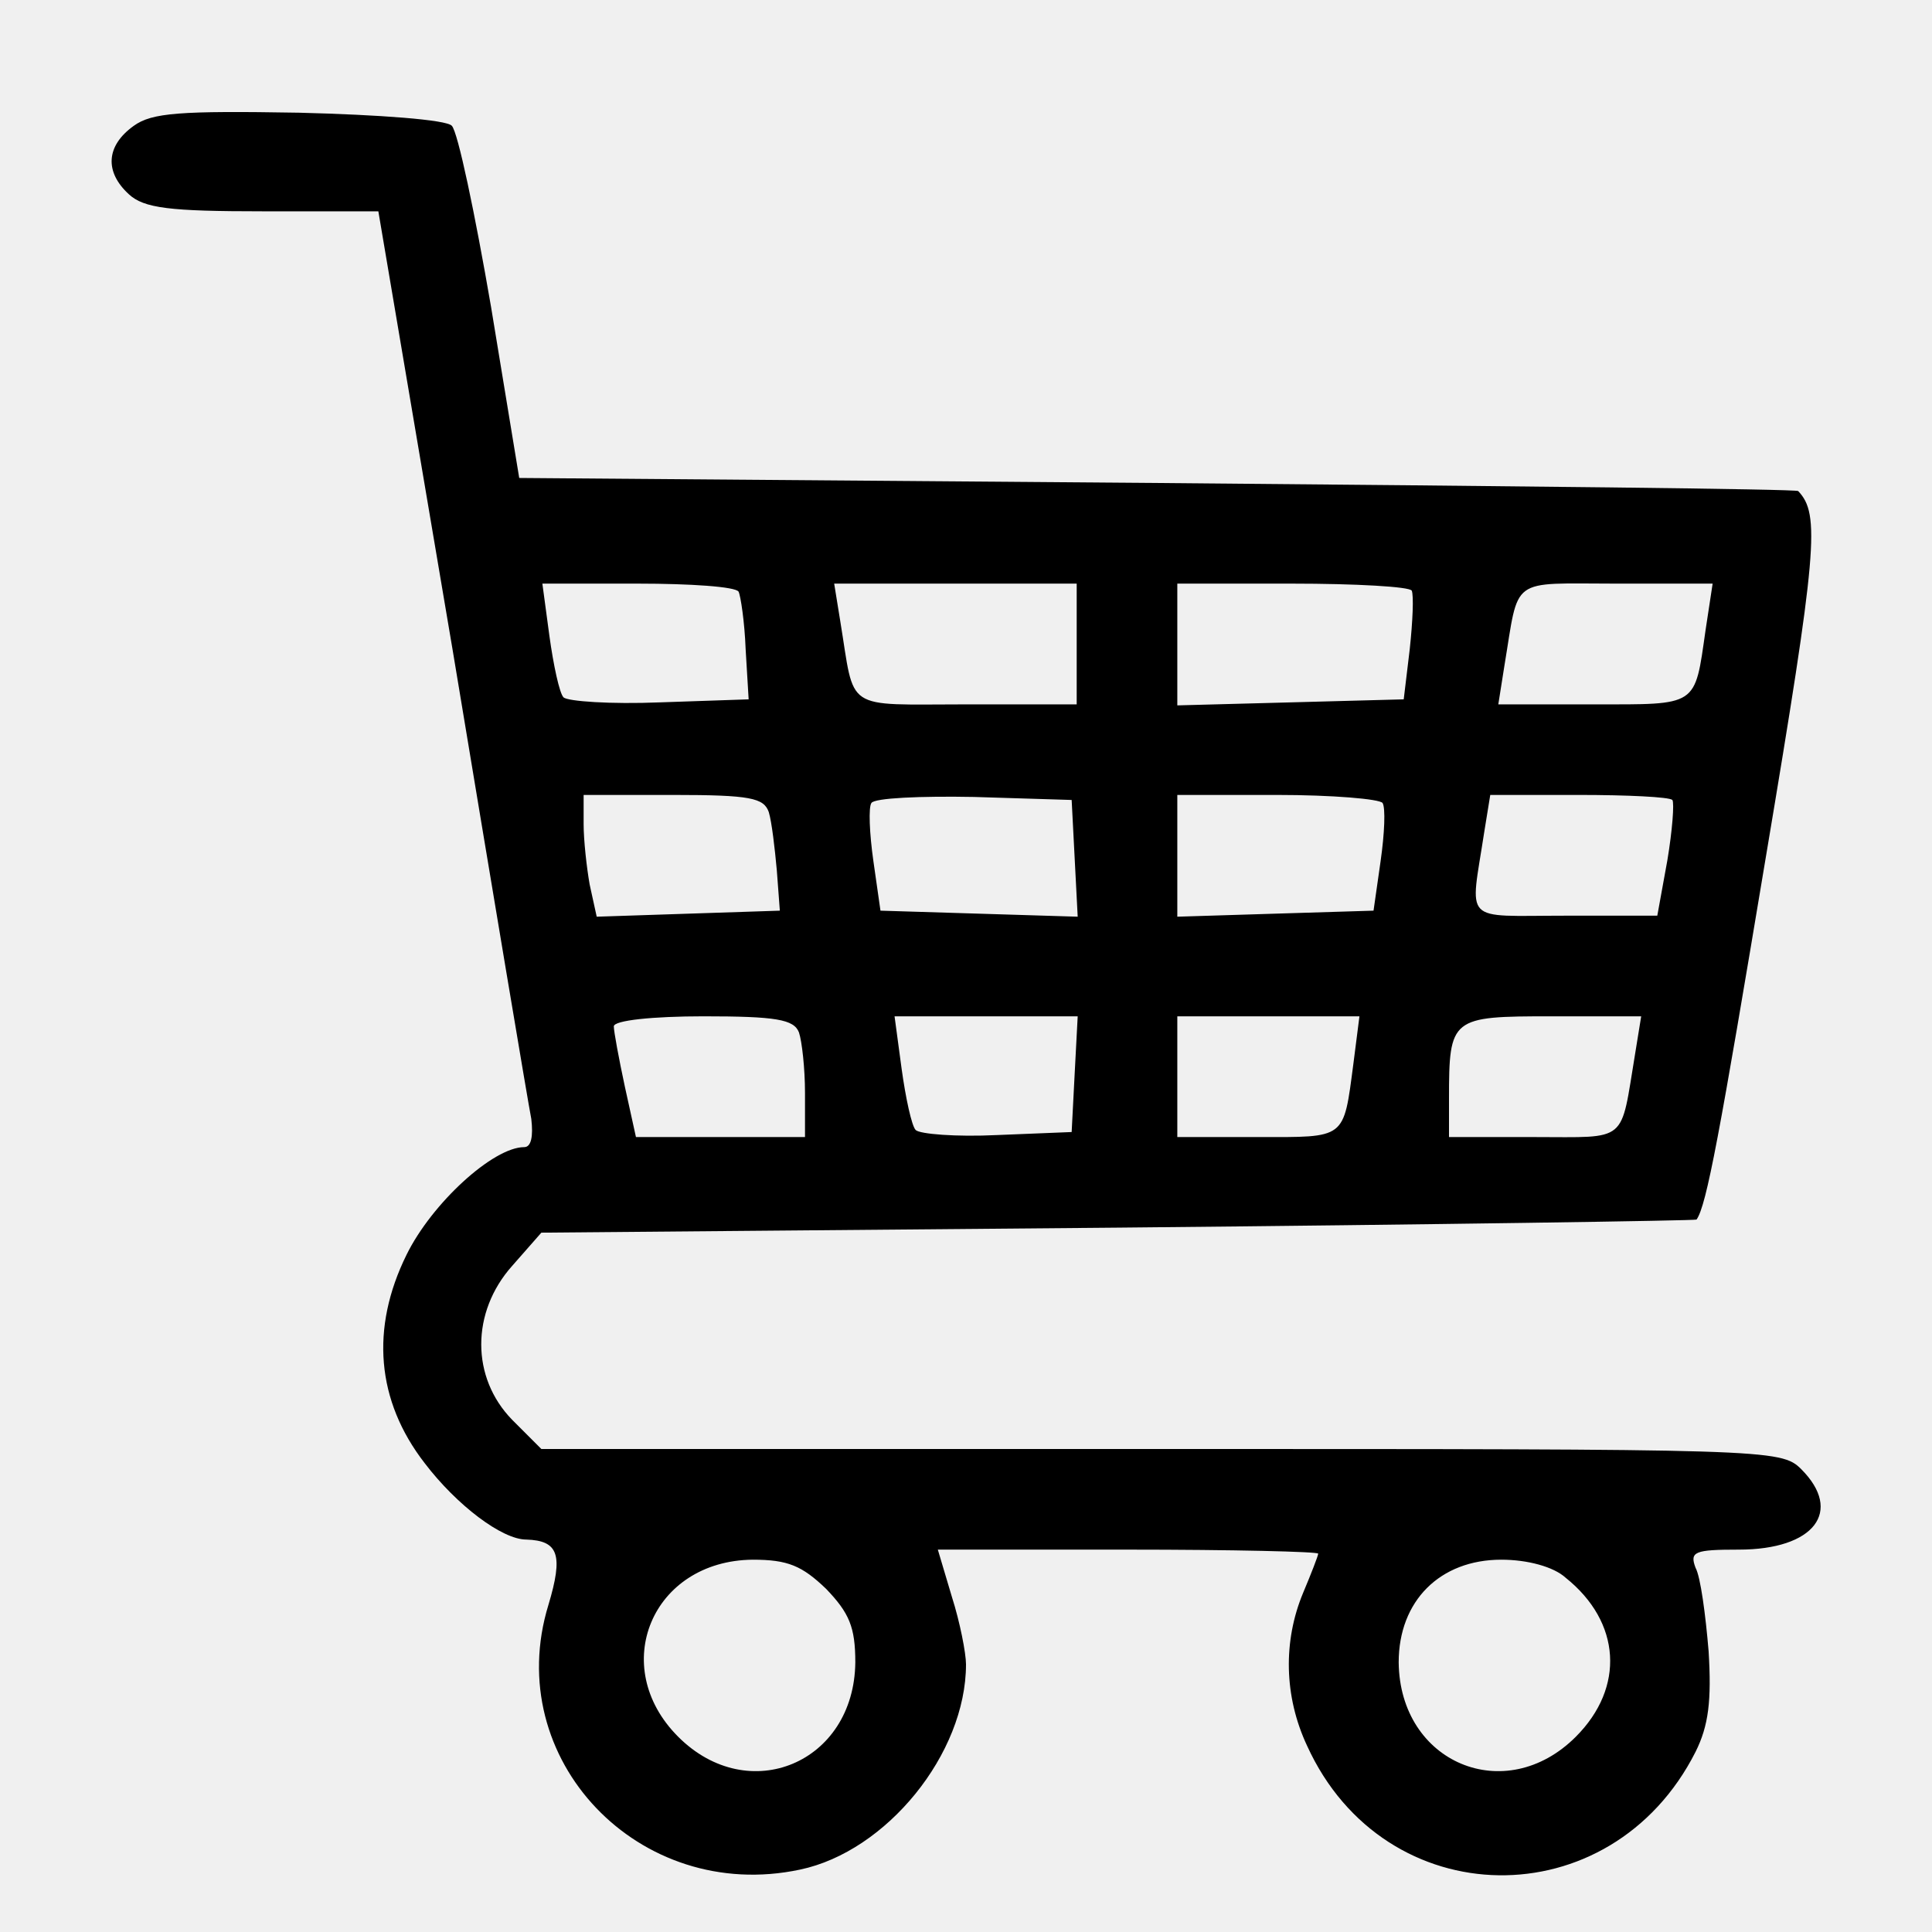
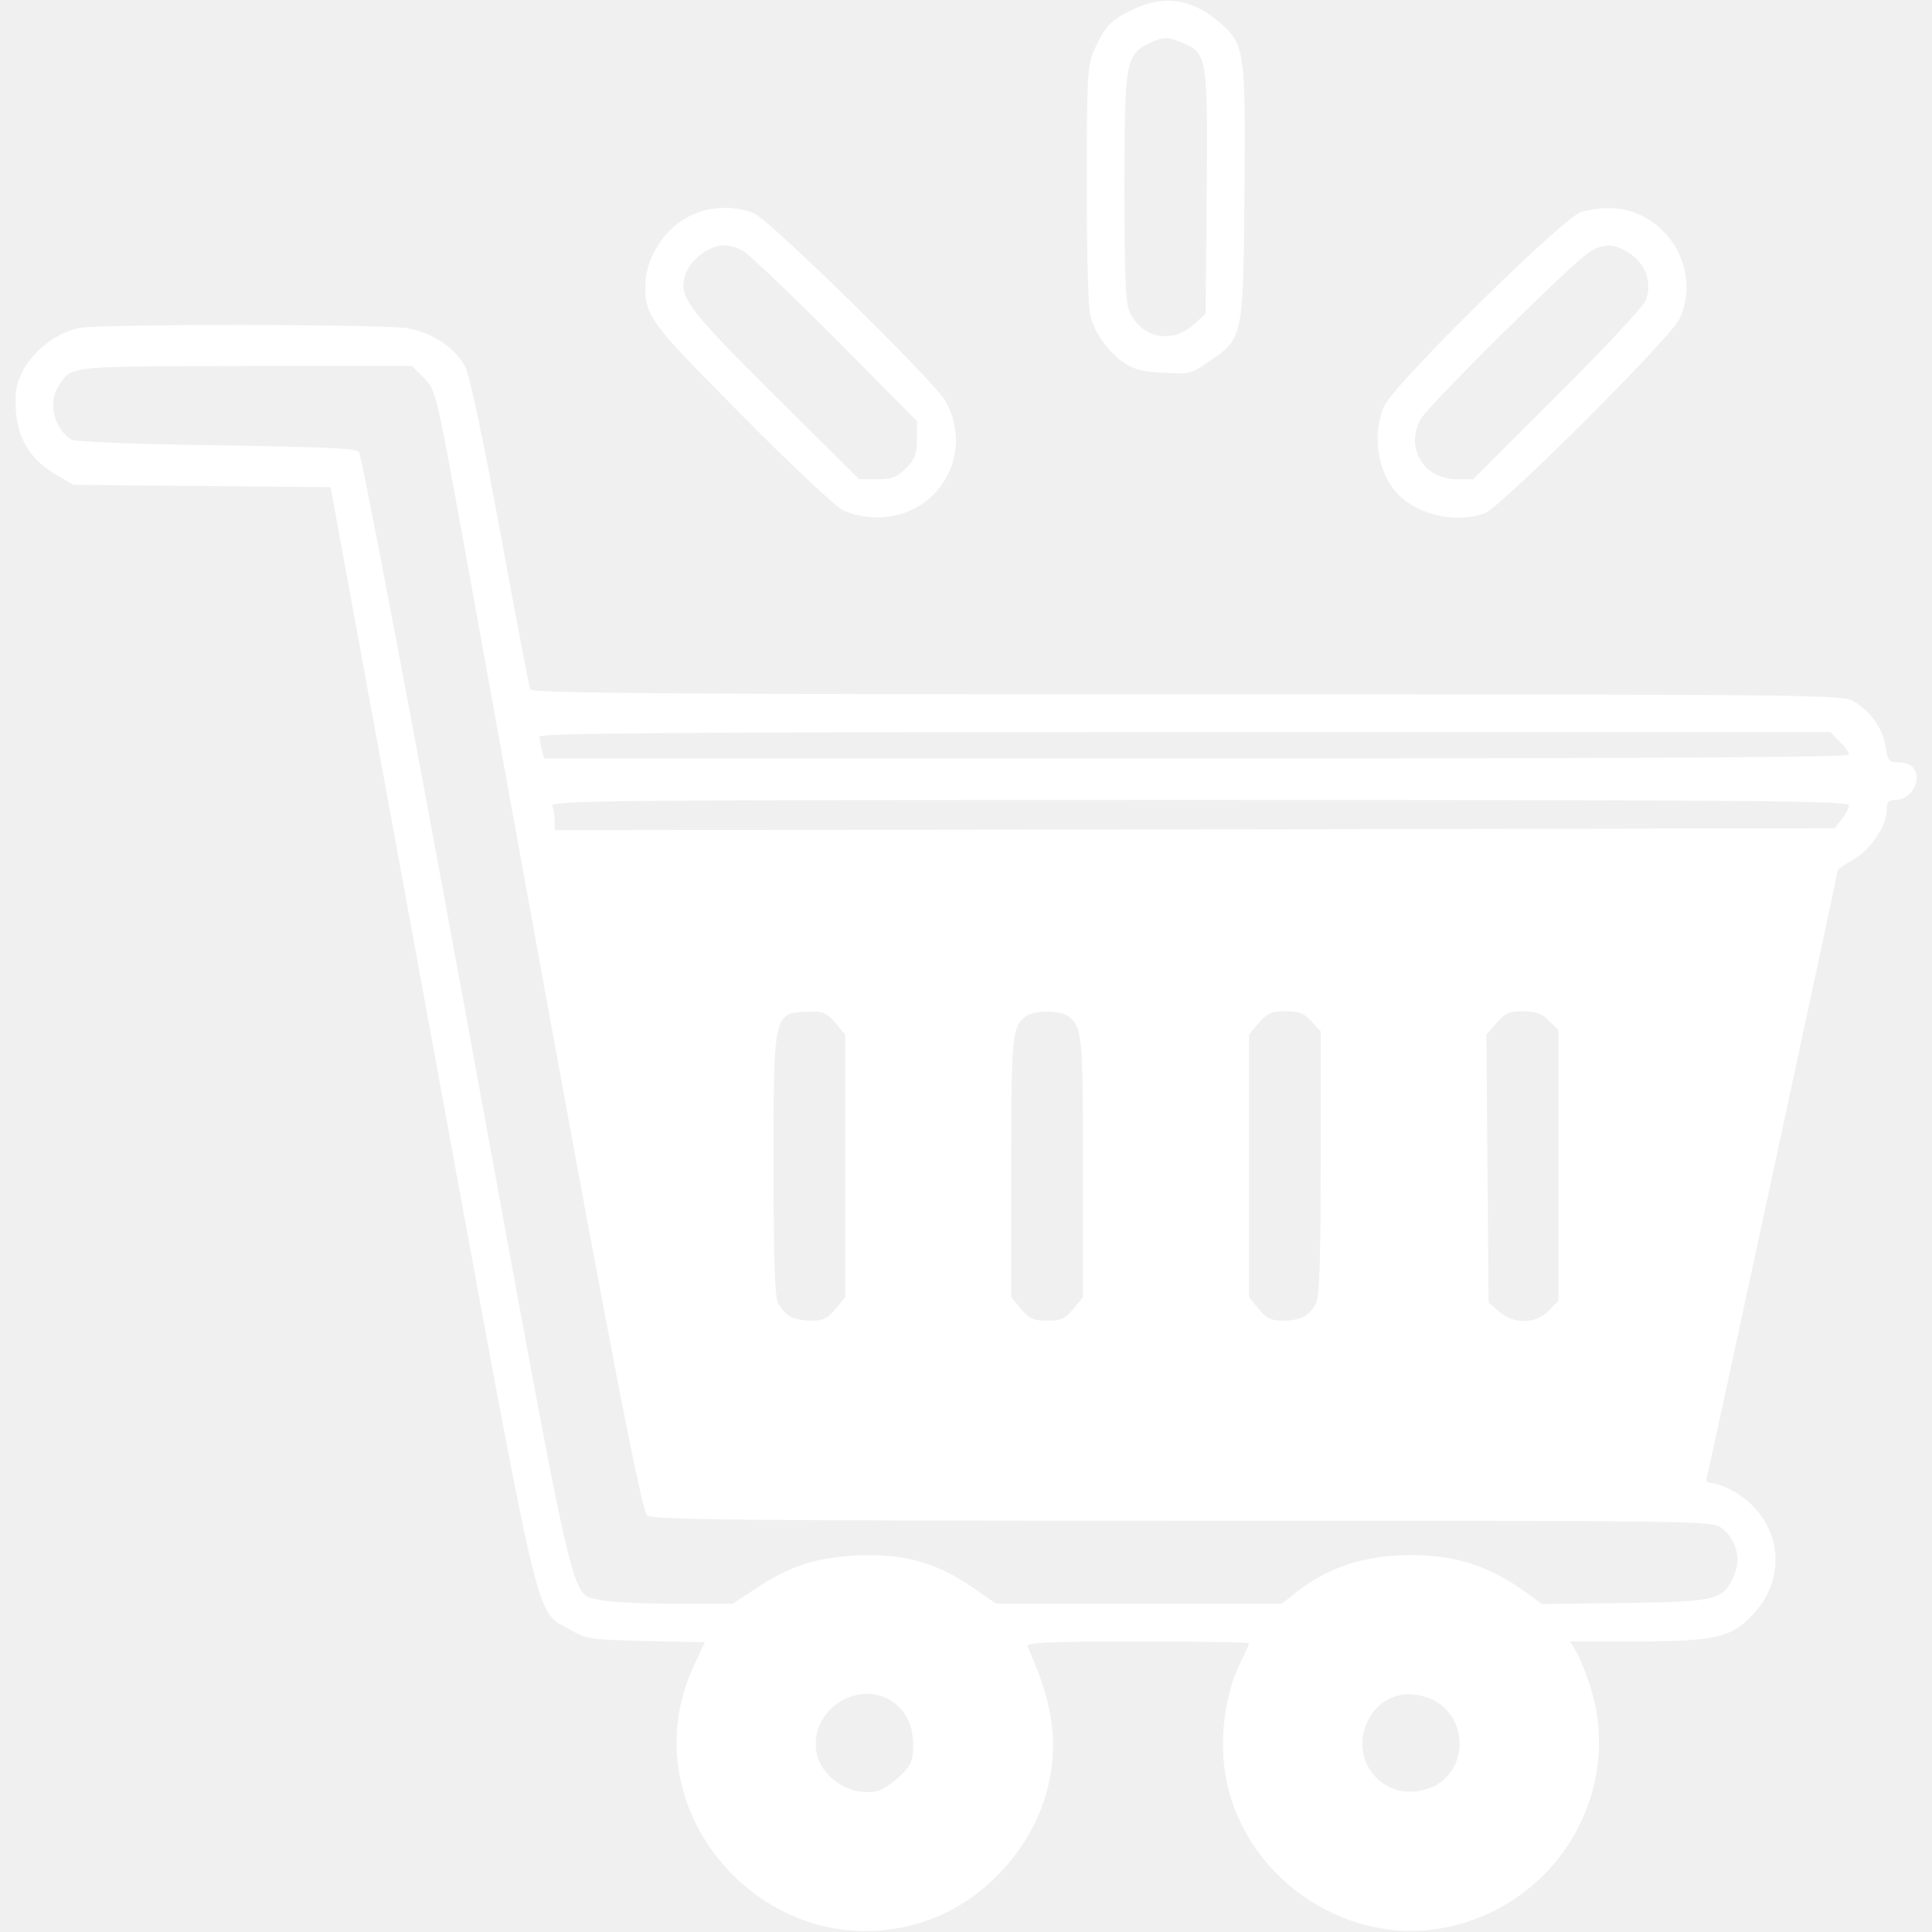
- <svg xmlns="http://www.w3.org/2000/svg" version="1.0" width="192pt" height="192pt" viewBox="0 0 192 192" preserveAspectRatio="xMidYMid meet">
-   <g transform="translate(0,192) scale(0.1,-0.1)" fill="#000000" stroke="none">
-     <path d="M133 1795 c-28 -20 -29 -46 -5 -68 15 -14 41 -17 133 -17 l115 0 74 -437 c40 -241 75 -450 78 -465 2 -17 0 -28 -7 -28 -31 0 -92 -56 -117 -107 -36 -73 -30 -145 18 -207 32 -42 77 -76 101 -76 32 -1 37 -15 22 -65 -47 -153 90 -297 250 -263 86 18 165 115 165 204 0 11 -6 42 -14 67 l-14 47 189 0 c104 0 189 -2 189 -4 0 -2 -7 -20 -15 -39 -20 -48 -19 -103 4 -152 77 -169 302 -172 386 -6 13 26 16 51 13 100 -3 36 -8 74 -13 83 -6 16 -1 18 43 18 75 0 104 38 62 80 -20 20 -33 20 -636 20 l-616 0 -29 29 c-41 42 -41 107 0 153 l29 33 574 5 c315 3 574 7 574 8 10 14 23 85 69 361 51 304 54 340 32 363 -1 2 -287 5 -636 8 l-635 5 -28 170 c-16 93 -33 174 -39 180 -5 6 -72 11 -152 13 -118 2 -146 0 -164 -13z m601 -463 c2 -4 6 -30 7 -57 l3 -50 -88 -3 c-49 -2 -92 1 -96 5 -4 4 -10 32 -14 61 l-7 52 95 0 c52 0 97 -3 100 -8z m336 -52 l0 -60 -110 0 c-123 0 -110 -8 -125 83 l-6 37 121 0 120 0 0 -60z m333 53 c2 -5 1 -30 -2 -58 l-6 -50 -112 -3 -113 -3 0 61 0 60 114 0 c63 0 117 -3 119 -7z m292 -39 c-11 -77 -7 -74 -112 -74 l-94 0 6 38 c15 90 4 82 111 82 l96 0 -7 -46z m-931 -181 c3 -10 6 -36 8 -58 l3 -40 -91 -3 -91 -3 -7 32 c-3 17 -6 44 -6 60 l0 29 89 0 c77 0 90 -3 95 -17z m304 -46 l3 -58 -98 3 -98 3 -7 49 c-4 28 -5 54 -2 58 3 5 49 7 102 6 l97 -3 3 -58z m306 55 c3 -5 2 -30 -2 -58 l-7 -49 -98 -3 -97 -3 0 61 0 60 99 0 c55 0 102 -4 105 -8z m288 3 c2 -3 0 -30 -5 -60 l-10 -55 -92 0 c-103 0 -94 -9 -80 83 l6 37 88 0 c48 0 90 -2 93 -5z m-868 -231 c3 -9 6 -36 6 -60 l0 -44 -84 0 -84 0 -11 50 c-6 28 -11 55 -11 60 0 6 39 10 89 10 72 0 90 -3 95 -16z m274 -41 l-3 -58 -74 -3 c-41 -2 -77 1 -81 5 -4 4 -10 32 -14 61 l-7 52 91 0 91 0 -3 -57z m277 10 c-10 -76 -7 -73 -95 -73 l-80 0 0 60 0 60 91 0 90 0 -6 -47z m280 10 c-15 -90 -6 -83 -100 -83 l-85 0 0 38 c0 81 2 82 102 82 l89 0 -6 -37z m-804 -532 c23 -24 29 -38 29 -73 -1 -100 -106 -144 -176 -74 -70 70 -26 175 74 176 35 0 49 -6 73 -29z m735 11 c55 -44 59 -109 10 -158 -70 -70 -175 -26 -176 74 0 61 41 102 102 102 26 0 52 -7 64 -18z" />
+ <svg xmlns="http://www.w3.org/2000/svg" version="1.0" width="512pt" height="512pt" viewBox="0 0 512 512" preserveAspectRatio="xMidYMid meet">
+   <g transform="translate(0,512) scale(0.1,-0.1)" fill="#ffffff" stroke="none">
+     <path d="M3005 5096 c-59 -27 -77 -46 -104 -106 -19 -42 -21 -65 -21 -360 0 -175 4 -330 10 -349 13 -47 47 -93 88 -122 27 -18 52 -25 106 -27 67 -4 74 -2 120 30 90 61 91 62 94 448 3 379 1 394 -69 453 -70 60 -144 71 -224 33z m130 -90 c64 -27 66 -39 63 -397 l-3 -321 -33 -29 c-56 -50 -133 -36 -167 31 -12 24 -15 83 -15 330 0 335 3 354 63 384 40 19 49 20 92 2z" />
+     <path d="M1835 4551 c-72 -32 -125 -113 -125 -191 0 -78 15 -98 254 -338 127 -129 248 -243 270 -254 24 -12 58 -19 91 -19 160 0 258 164 182 306 -26 50 -467 482 -509 500 -50 20 -114 19 -163 -4z m133 -95 c15 -8 125 -113 245 -233 l217 -219 0 -48 c0 -39 -5 -53 -29 -77 -24 -24 -38 -29 -77 -29 l-47 0 -224 222 c-242 241 -259 265 -233 329 15 35 63 69 98 69 13 0 35 -6 50 -14z" />
+     <path d="M4190 4558 c-46 -13 -493 -453 -521 -513 -34 -74 -19 -176 34 -233 53 -57 157 -80 232 -52 43 16 493 465 516 515 49 105 -3 234 -113 279 -42 18 -96 19 -148 4z m131 -111 c42 -28 58 -80 40 -124 -7 -16 -112 -129 -235 -251 l-222 -222 -45 0 c-86 1 -135 82 -95 158 20 37 414 427 451 446 41 22 66 20 106 -7z" />
+     <path d="M212 4251 c-57 -10 -120 -56 -150 -111 -19 -37 -23 -56 -20 -106 5 -77 38 -131 105 -171 l48 -28 341 -3 340 -3 267 -1456 c296 -1613 273 -1516 365 -1570 45 -27 54 -28 203 -32 l157 -3 -29 -62 c-182 -391 207 -817 617 -676 159 55 290 204 324 367 24 115 9 212 -57 360 -4 10 58 13 291 13 163 0 296 -2 296 -5 0 -3 -9 -23 -19 -43 -47 -91 -62 -218 -40 -324 52 -251 305 -428 557 -390 311 48 504 362 402 656 -11 33 -27 70 -35 83 l-15 23 173 0 c212 0 256 10 314 73 99 107 68 264 -64 331 -18 9 -39 16 -48 16 -11 0 -15 6 -11 18 6 21 346 1597 346 1605 0 3 19 16 43 30 46 27 87 89 87 131 0 21 5 26 23 26 44 0 74 59 45 88 -7 7 -24 12 -39 12 -23 0 -27 5 -32 40 -6 50 -45 102 -90 124 -32 15 -182 16 -1766 16 -1376 0 -1733 3 -1736 13 -3 6 -38 193 -79 415 -46 251 -81 416 -93 440 -26 49 -86 90 -152 102 -60 11 -800 12 -869 1z m912 -133 c32 -33 32 -35 116 -498 328 -1818 457 -2503 475 -2516 16 -12 259 -14 1421 -14 1390 0 1402 0 1427 -20 38 -30 52 -80 33 -123 -28 -67 -44 -72 -289 -75 l-220 -3 -43 31 c-89 64 -168 92 -268 98 -139 7 -249 -25 -341 -98 l-38 -30 -378 0 -379 0 -65 45 c-96 65 -181 88 -303 83 -112 -6 -179 -28 -271 -89 l-59 -39 -158 0 c-88 0 -175 5 -195 10 -79 22 -54 -88 -353 1544 -150 818 -278 1492 -285 1499 -9 9 -109 13 -379 17 -219 3 -373 9 -383 15 -47 30 -63 101 -32 145 35 51 21 49 491 50 l444 0 32 -32z m3751 -963 c14 -13 25 -29 25 -35 0 -7 -533 -10 -1729 -10 l-1729 0 -6 23 c-3 12 -6 28 -6 35 0 9 349 12 1710 12 l1711 0 24 -25z m25 -169 c0 -8 -9 -24 -19 -37 l-19 -24 -1696 -3 -1696 -2 0 24 c0 13 -3 31 -6 40 -6 15 150 16 1715 16 1462 0 1721 -2 1721 -14z m-2686 -577 l26 -31 0 -348 0 -348 -26 -31 c-21 -26 -33 -31 -67 -31 -45 1 -67 13 -85 47 -9 15 -12 123 -12 363 0 410 -1 407 97 409 34 1 46 -4 67 -30z m617 18 c37 -28 39 -49 39 -401 l0 -344 -26 -31 c-21 -26 -33 -31 -69 -31 -36 0 -48 5 -69 31 l-26 31 0 344 c0 352 2 373 39 401 21 16 91 16 112 0z m644 -13 l25 -27 0 -349 c0 -246 -3 -356 -12 -371 -18 -34 -40 -46 -85 -47 -34 0 -46 5 -67 31 l-26 31 0 348 0 348 26 31 c22 26 33 31 70 31 36 0 50 -5 69 -26z m630 1 l25 -24 0 -359 0 -359 -26 -27 c-35 -35 -92 -36 -131 -2 l-28 24 -3 355 -3 355 27 31 c22 26 33 31 70 31 34 0 51 -6 69 -25z m-1745 -1801 c39 -24 60 -65 60 -119 0 -40 -5 -52 -33 -80 -19 -19 -46 -37 -60 -41 -70 -17 -150 33 -163 102 -20 107 102 193 196 138z m1447 -4 c87 -53 79 -187 -12 -226 -69 -29 -138 -5 -171 57 -42 83 18 189 108 189 25 0 57 -8 75 -20z" />
  </g>
</svg>
